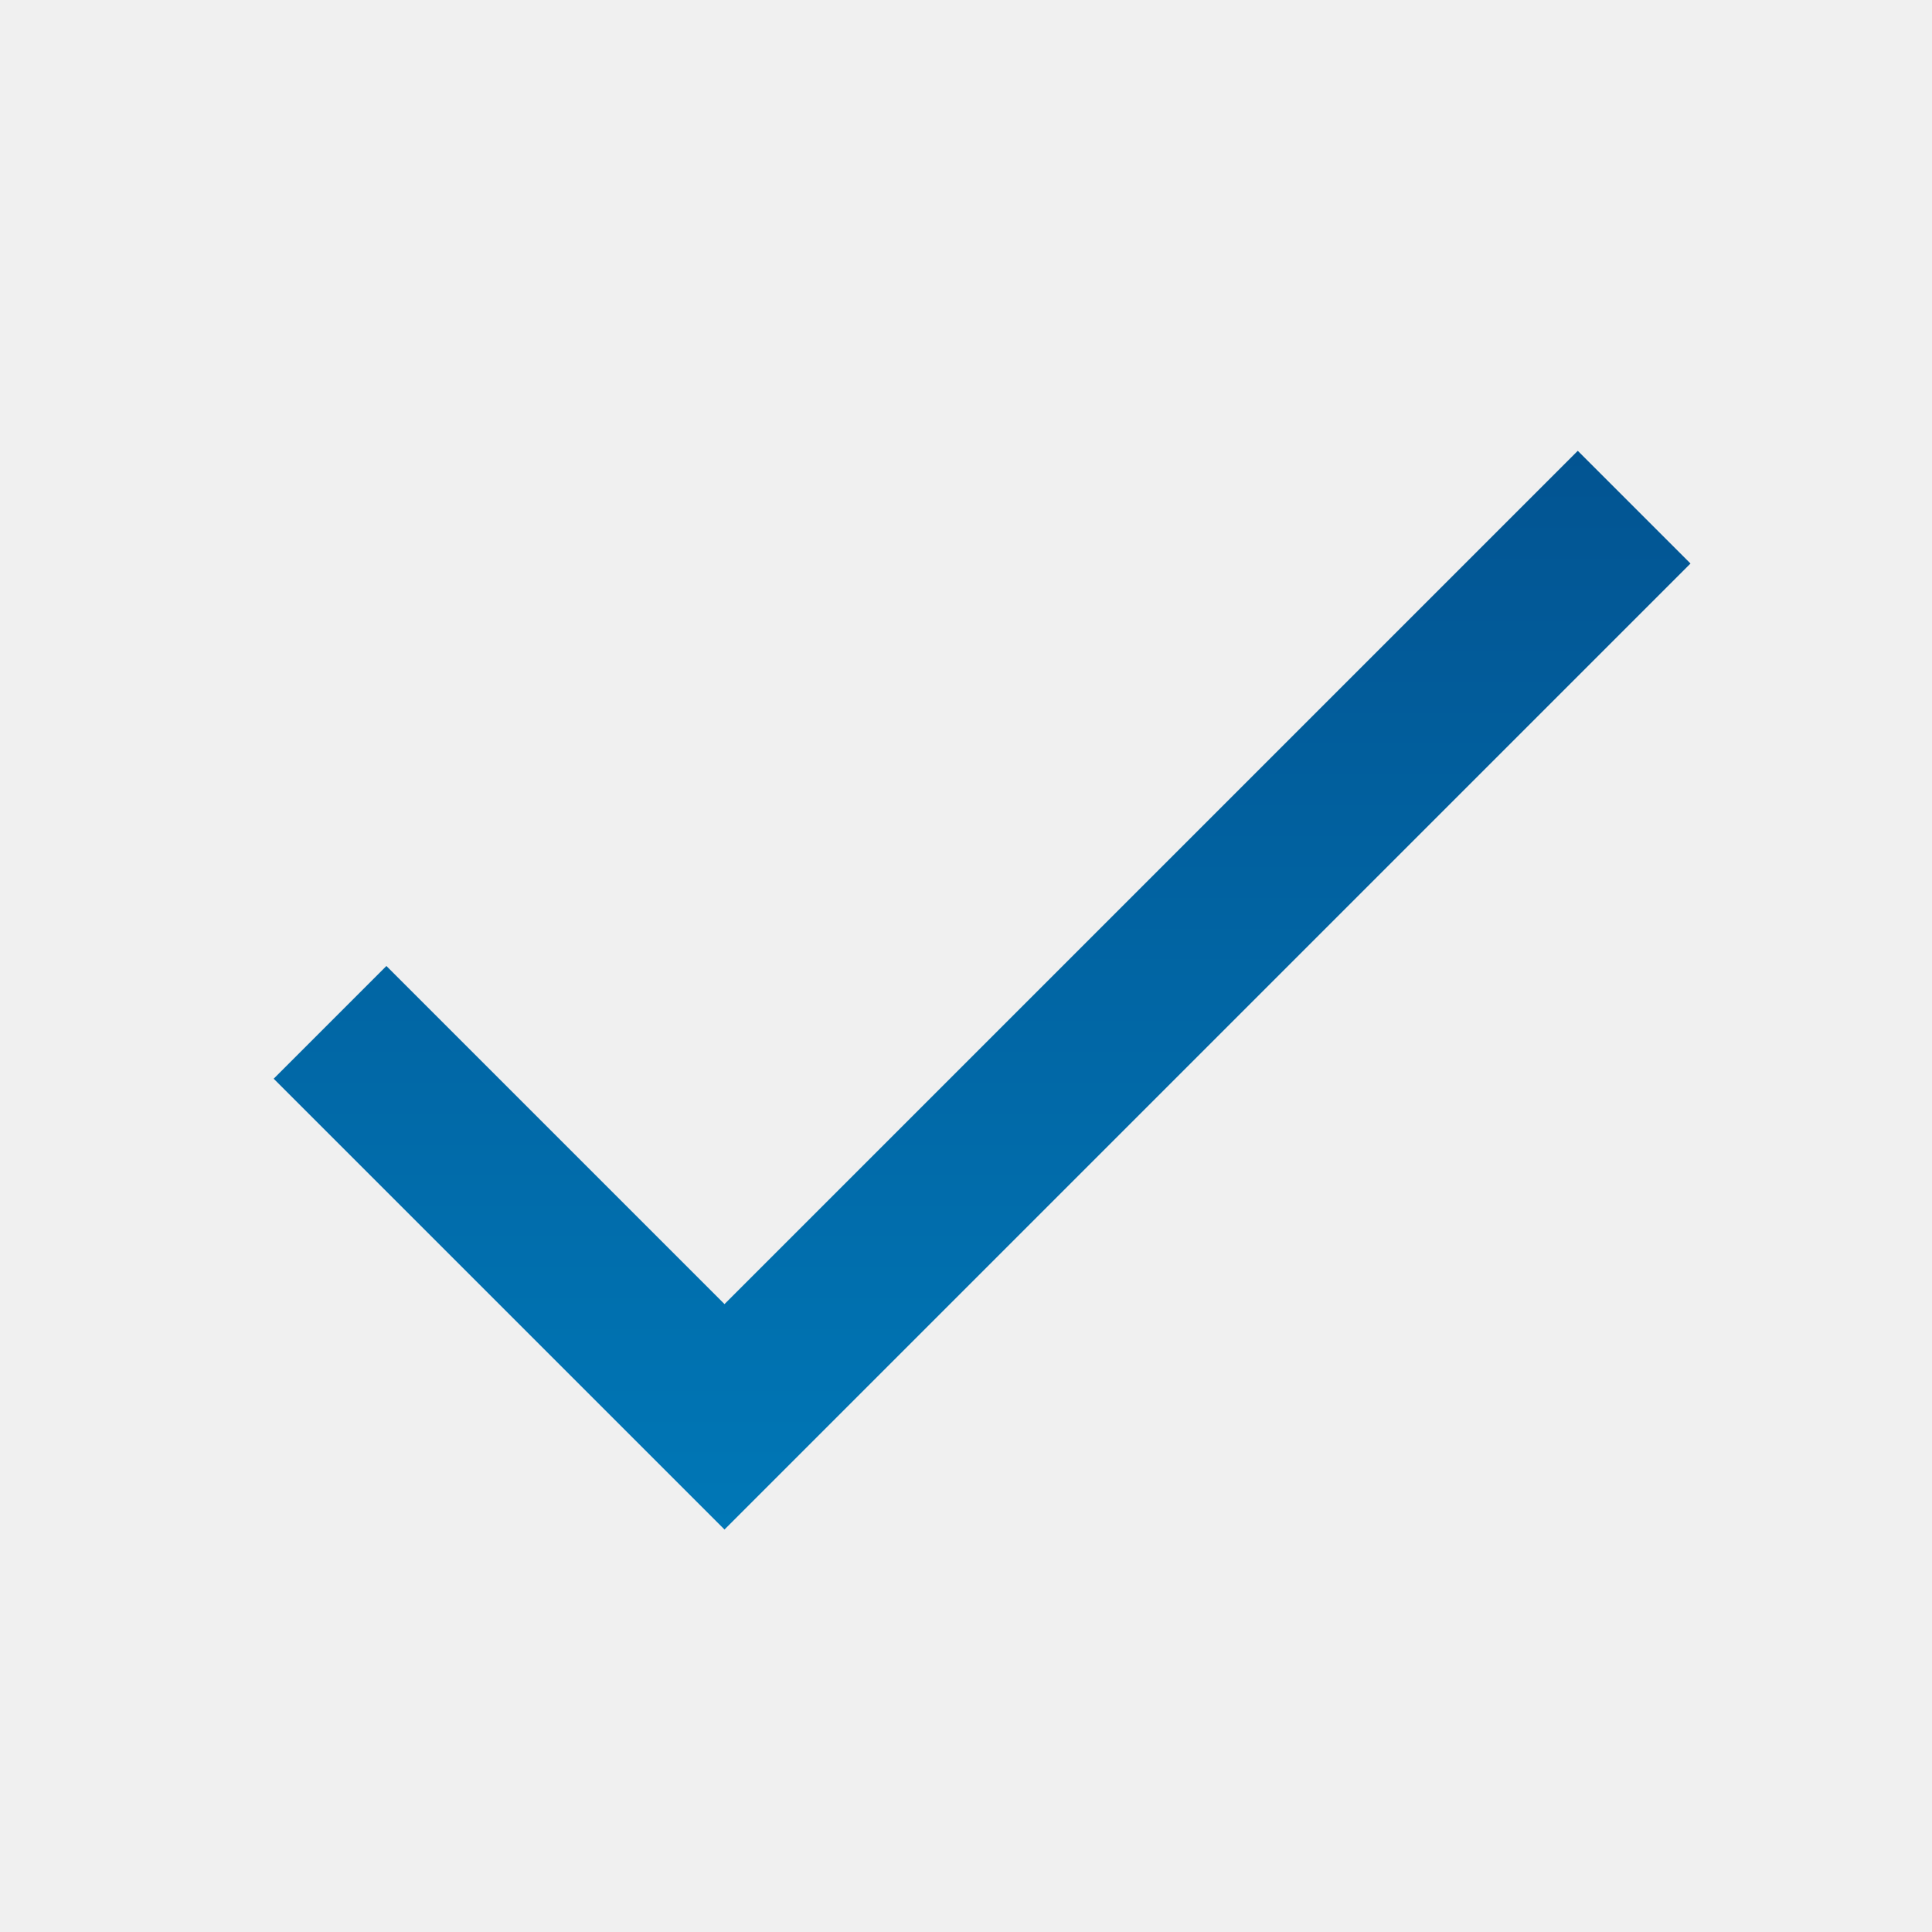
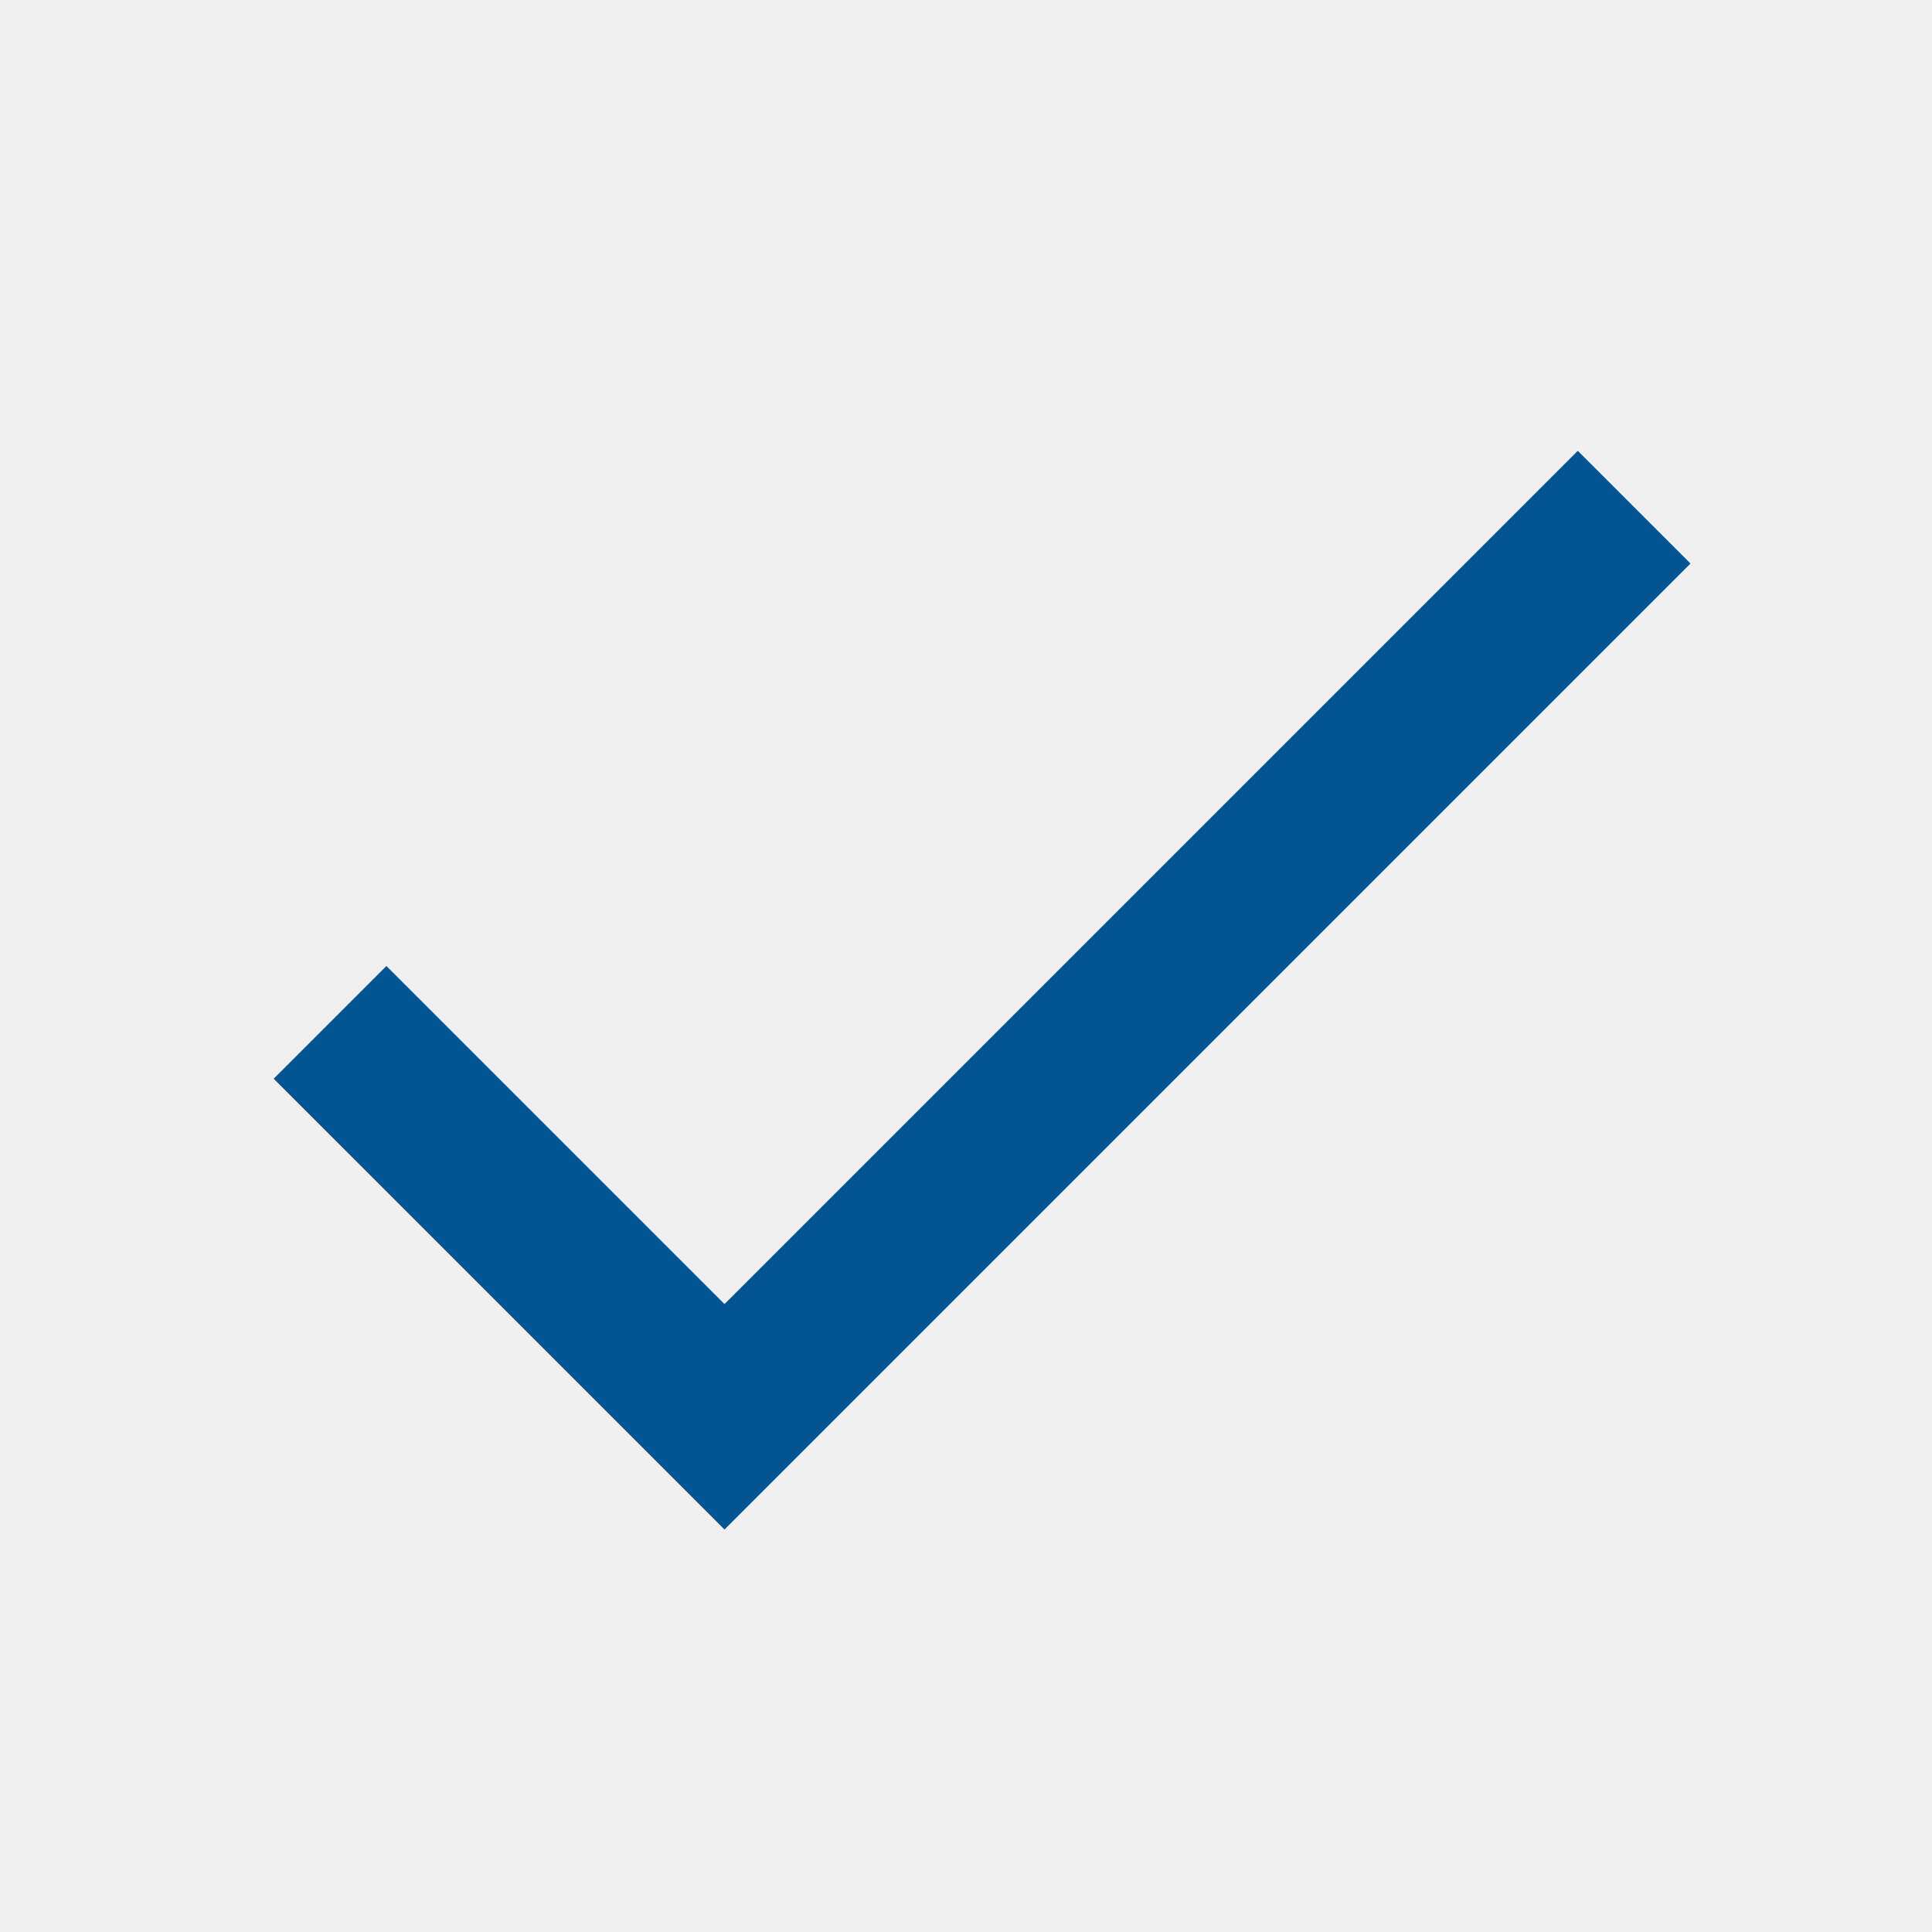
<svg xmlns="http://www.w3.org/2000/svg" width="64" height="64" viewBox="0 0 64 64" fill="none">
  <g clip-path="url(#clip0_532_7195)">
    <path d="M24 43.2L12.8 32L9.066 35.734L24 50.667L56 18.667L52.266 14.934L24 43.2Z" fill="url(#paint0_linear_532_7195)" />
  </g>
  <defs>
    <linearGradient id="paint0_linear_532_7195" x1="32.533" y1="14.934" x2="32.533" y2="50.667" gradientUnits="userSpaceOnUse">
      <stop stop-color="#025492" />
-       <stop offset="1" stop-color="#0077B6" />
+       <stop offset="1" stop-color="#025492" />
    </linearGradient>
    <clipPath id="clip0_532_7195">
      <rect width="64" height="64" fill="white" />
    </clipPath>
  </defs>
</svg>
